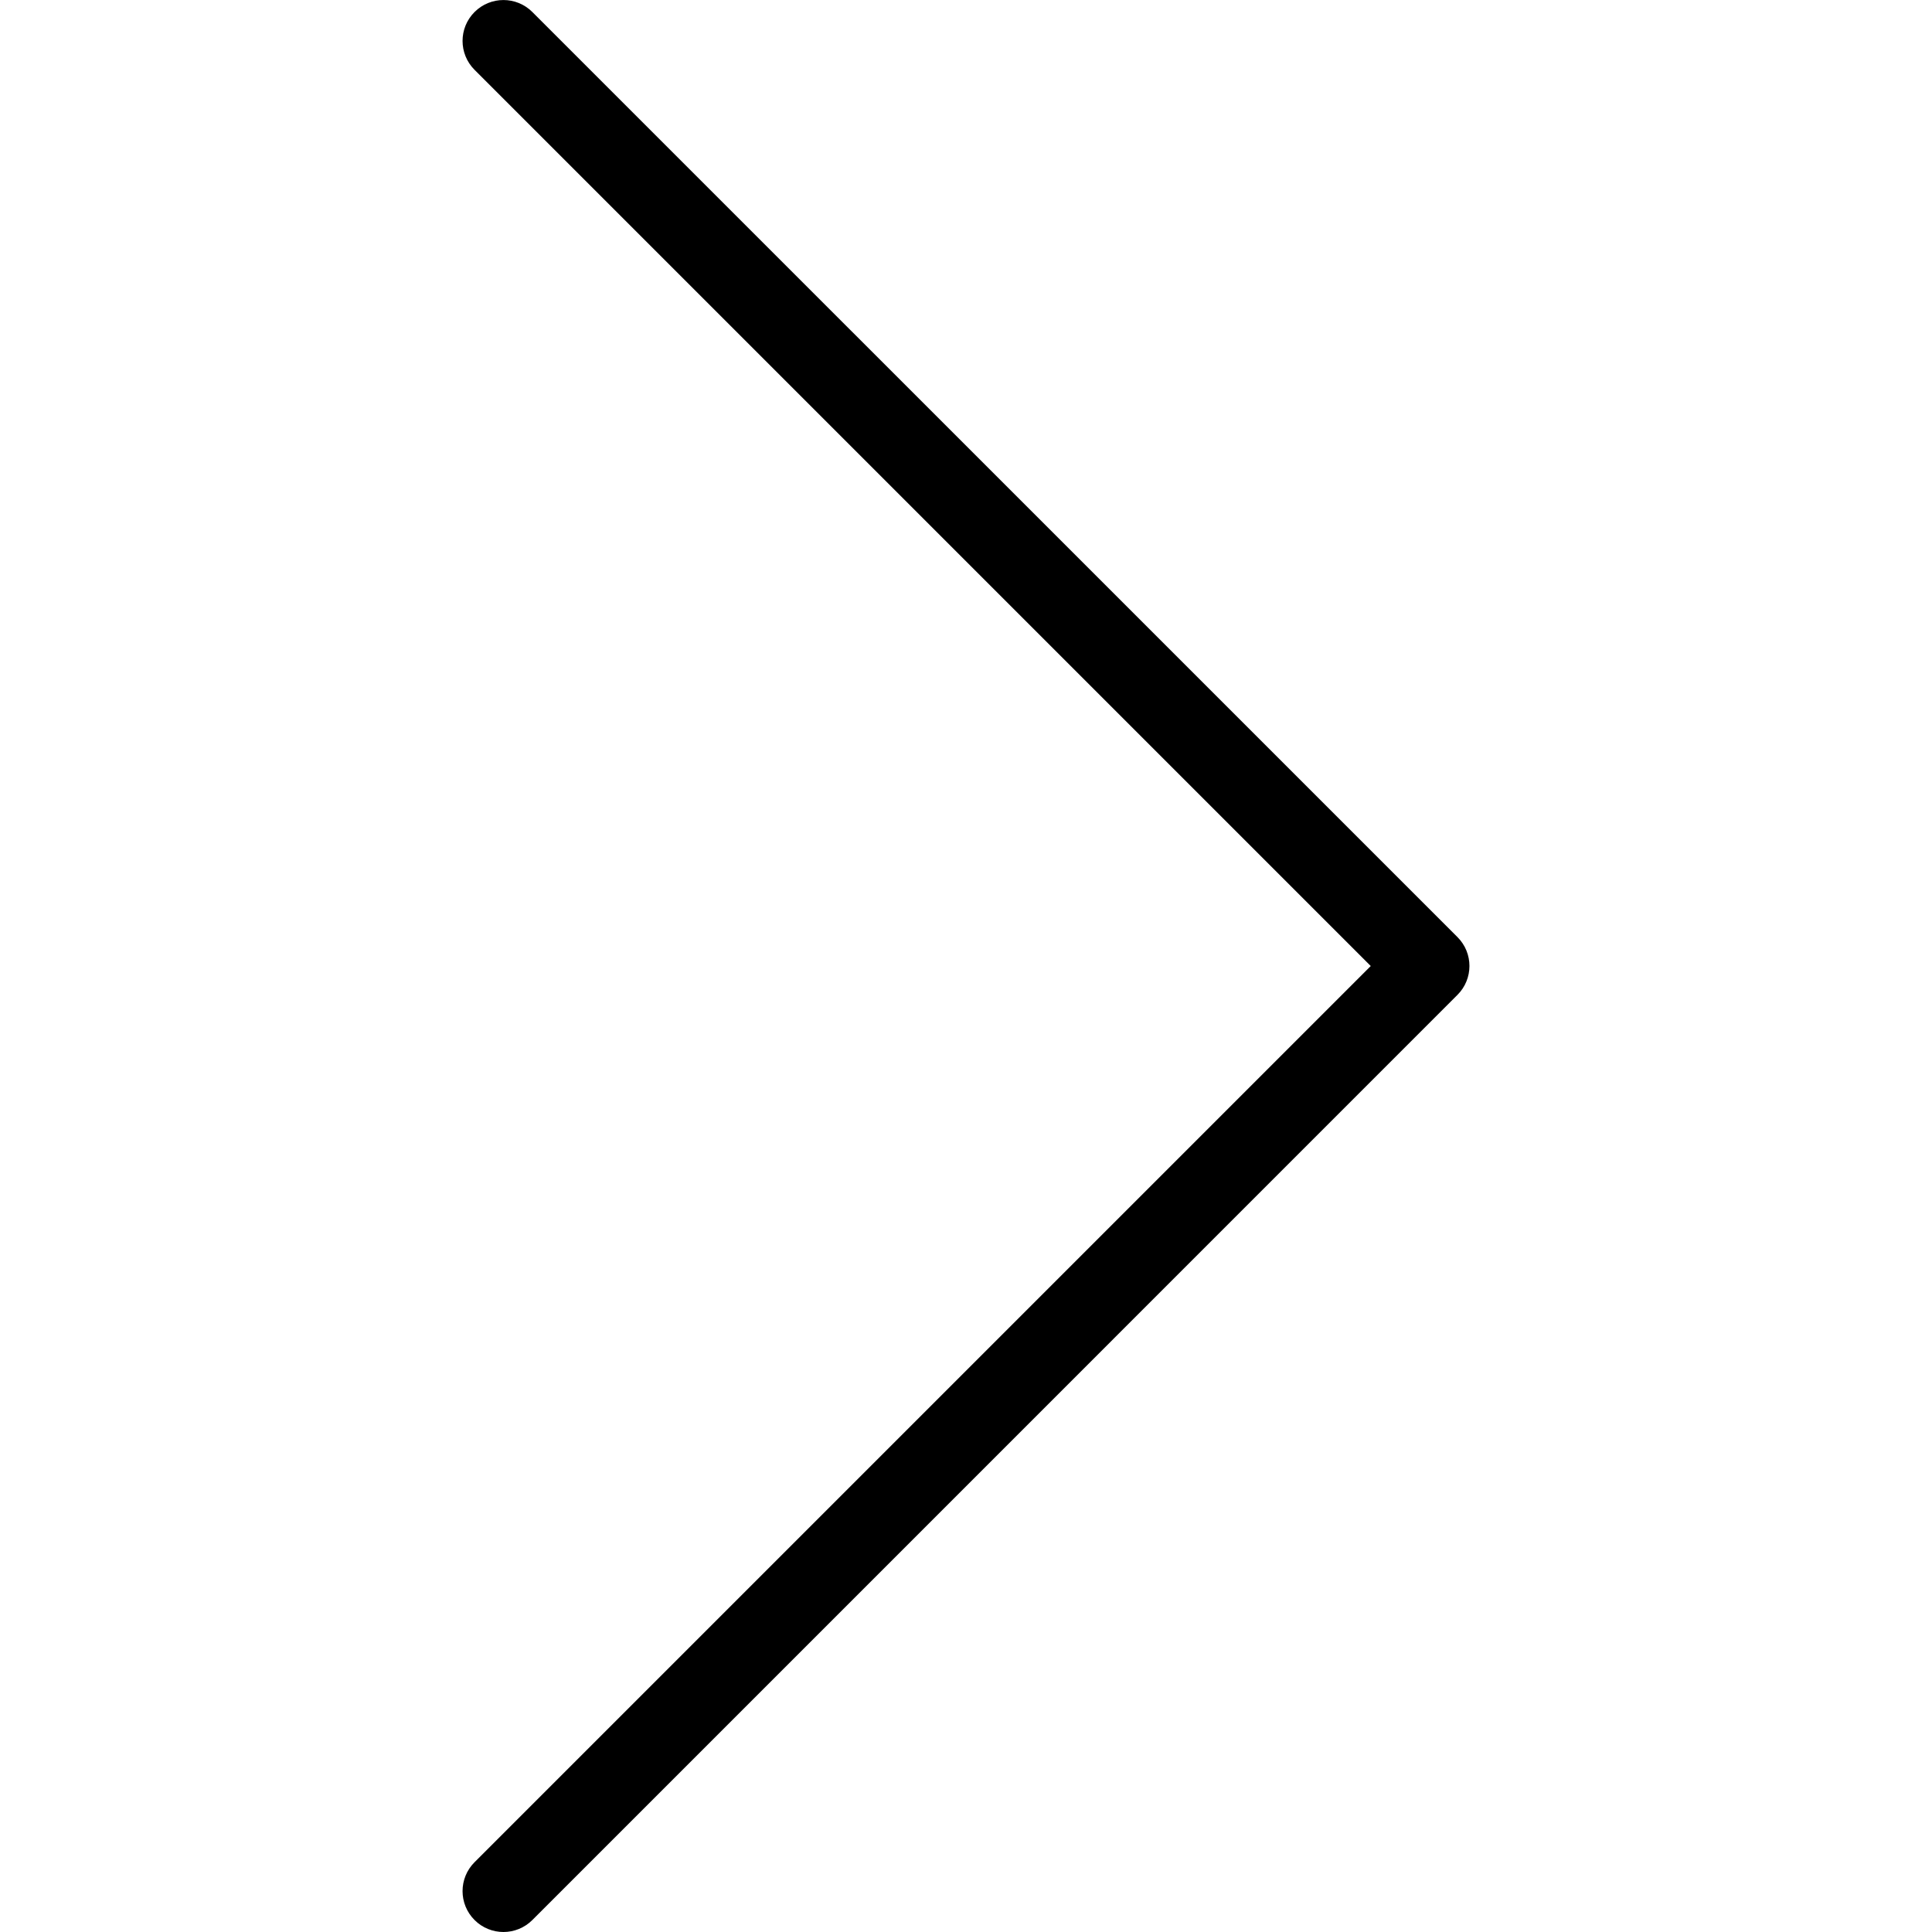
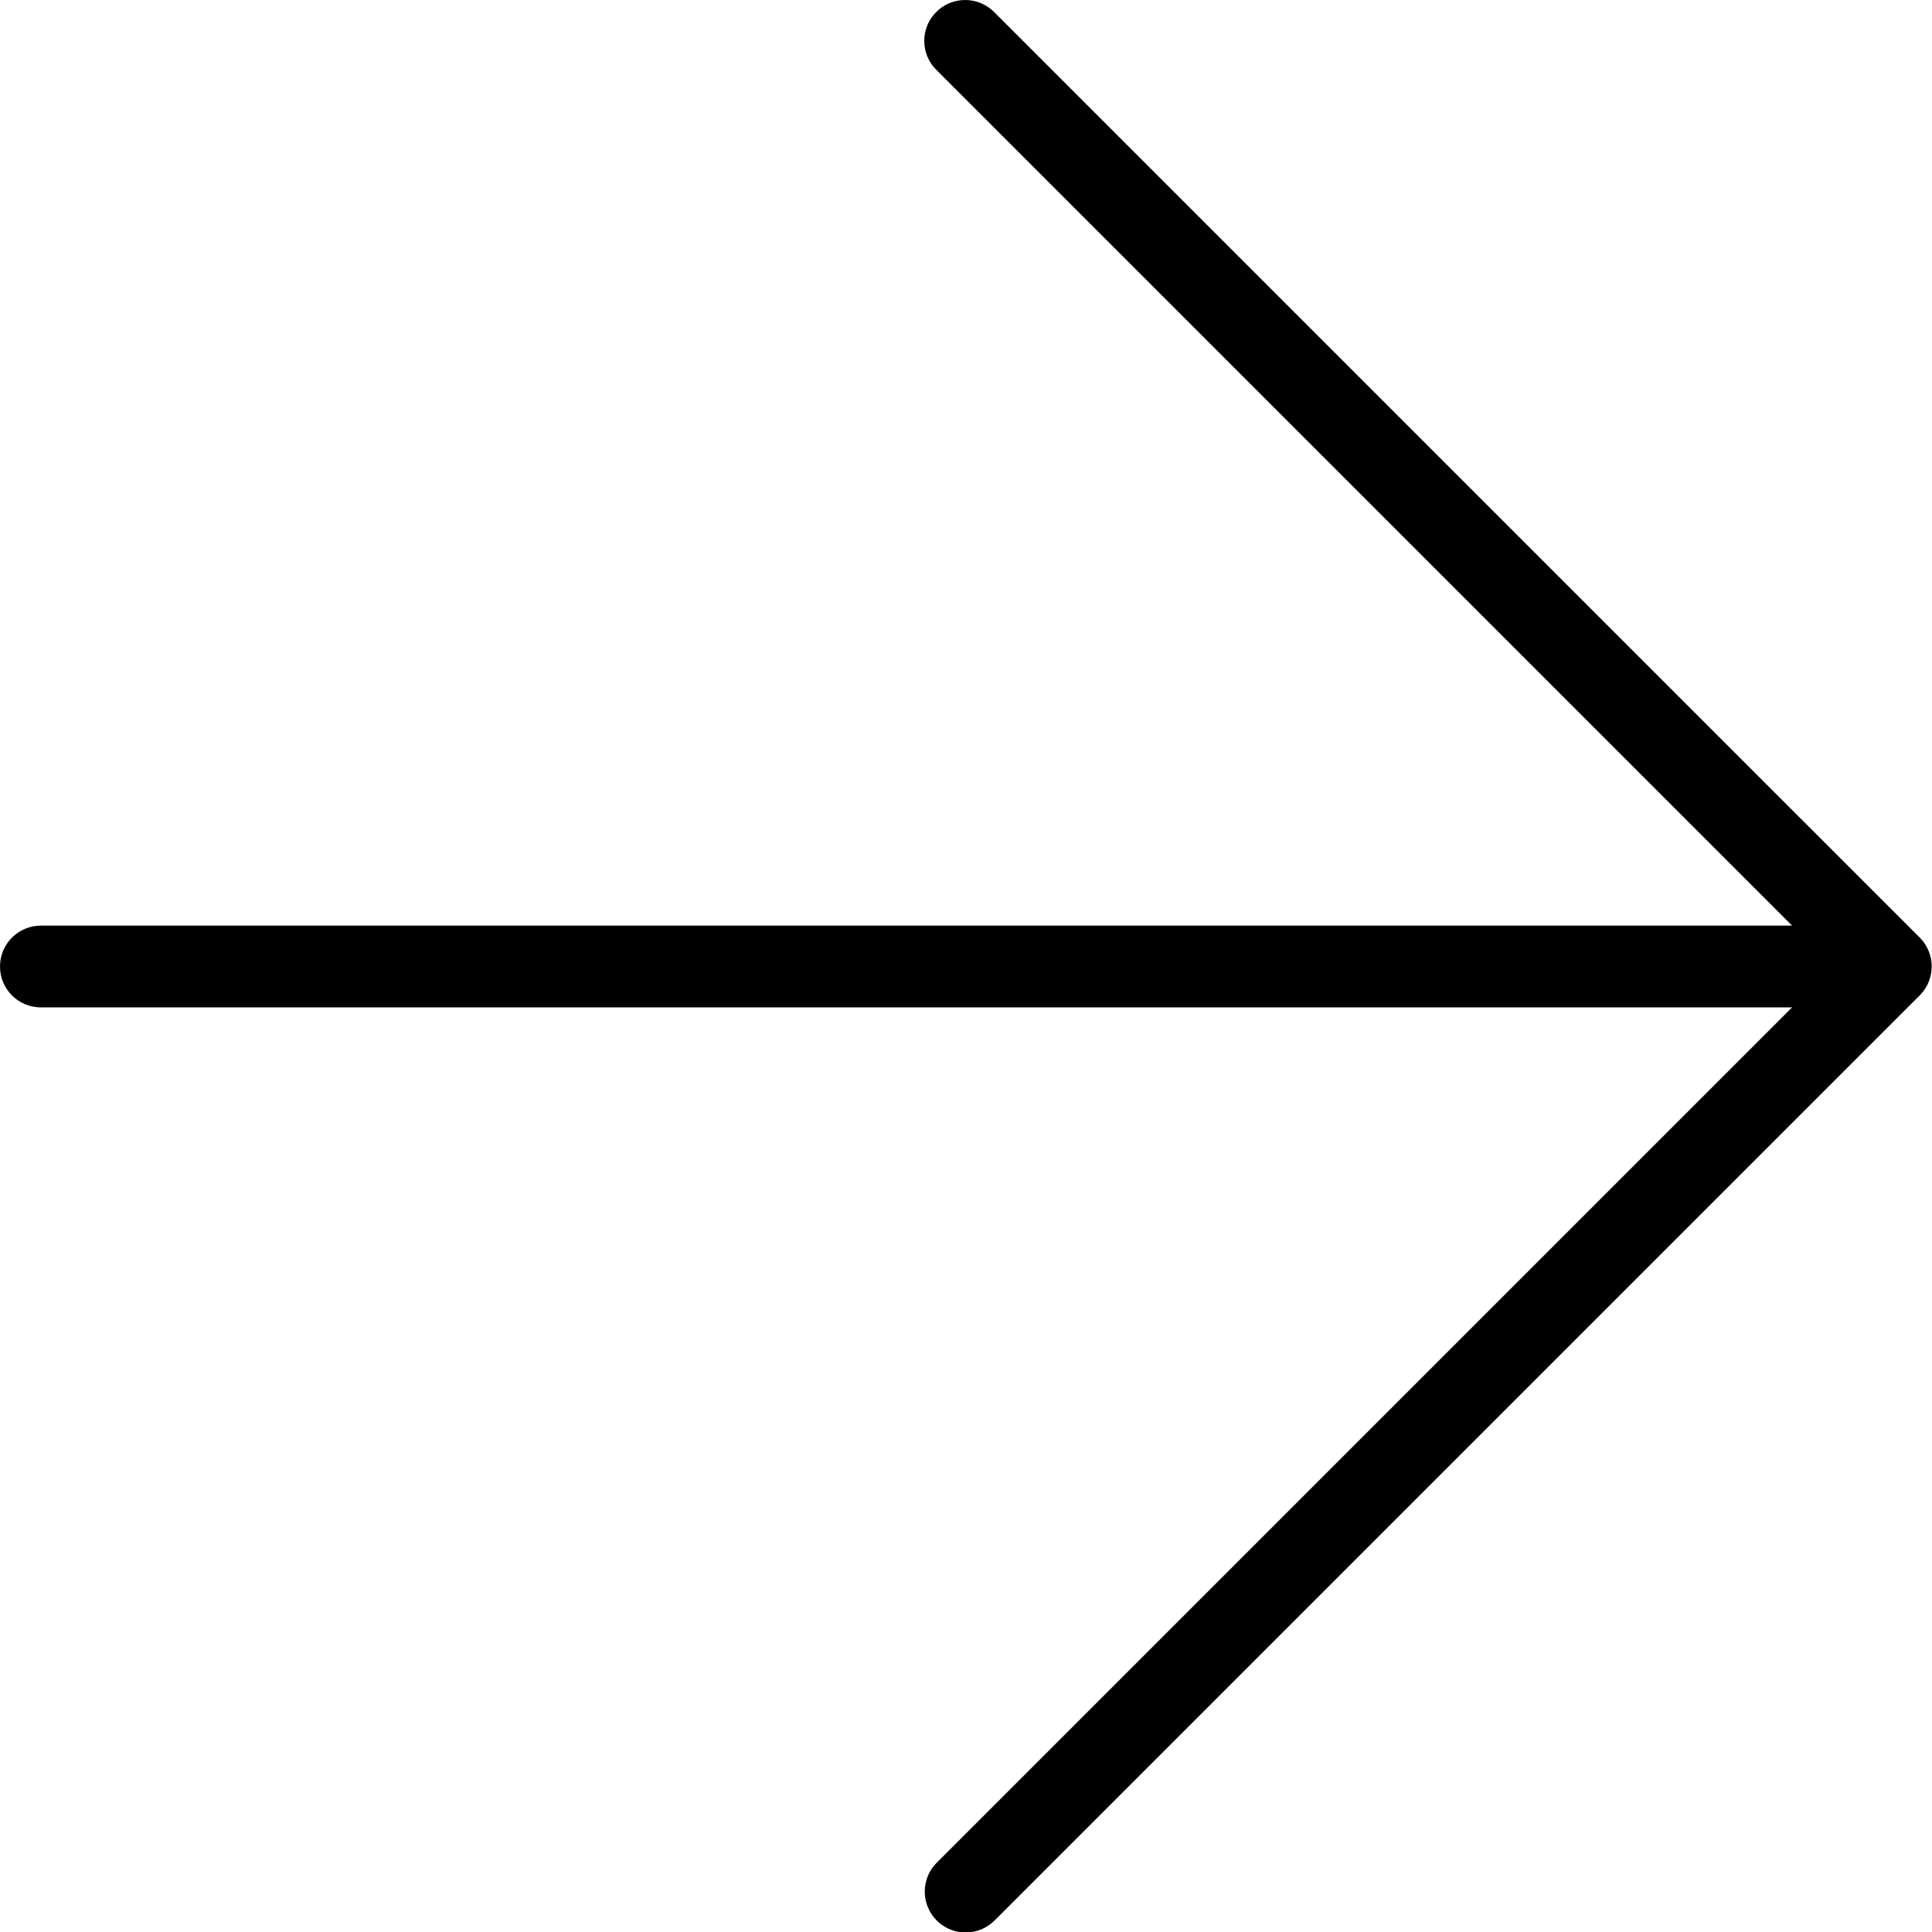
- <svg xmlns="http://www.w3.org/2000/svg" version="1.1" id="Capa_1" x="0px" y="0px" viewBox="0 0 47.255 47.255" style="enable-background:new 0 0 47.255 47.255;" xml:space="preserve">
-   <g>
-     <path d="M12.314,47.255c-0.256,0-0.512-0.098-0.707-0.293c-0.391-0.391-0.391-1.023,0-1.414l21.92-21.92l-21.92-21.92   c-0.391-0.391-0.391-1.023,0-1.414s1.023-0.391,1.414,0L35.648,22.92c0.391,0.391,0.391,1.023,0,1.414L13.021,46.962   C12.825,47.157,12.57,47.255,12.314,47.255z" />
-   </g>
-   <g>
- </g>
-   <g>
- </g>
-   <g>
- </g>
-   <g>
- </g>
-   <g>
- </g>
-   <g>
- </g>
-   <g>
- </g>
-   <g>
- </g>
-   <g>
- </g>
-   <g>
- </g>
-   <g>
- </g>
-   <g>
- </g>
-   <g>
- </g>
-   <g>
- </g>
-   <g>
- </g>
+ <svg xmlns="http://www.w3.org/2000/svg" id="rightarrowIcon" data-name="f0c3e0bc-7e7d-45f6-a2d2-1fff51c056ac" viewBox="0 0 47.255 47.255">
+   <path id="arrow" d="M23.619,47.267a1,1,0,0,1-.707-1.707l21.92-21.92L22.912,1.72a1,1,0,0,1,1.39-1.439l.025.025,22.627,22.626a.999.999,0,0,1,.001,1.413l-.001.001L24.326,46.974A.999.999,0,0,1,23.619,47.267Z" />
+   <path id="line" d="M46.237,24.64H1a1,1,0,0,1,0-2H46.237a1,1,0,0,1,0,2Z" />
</svg>
